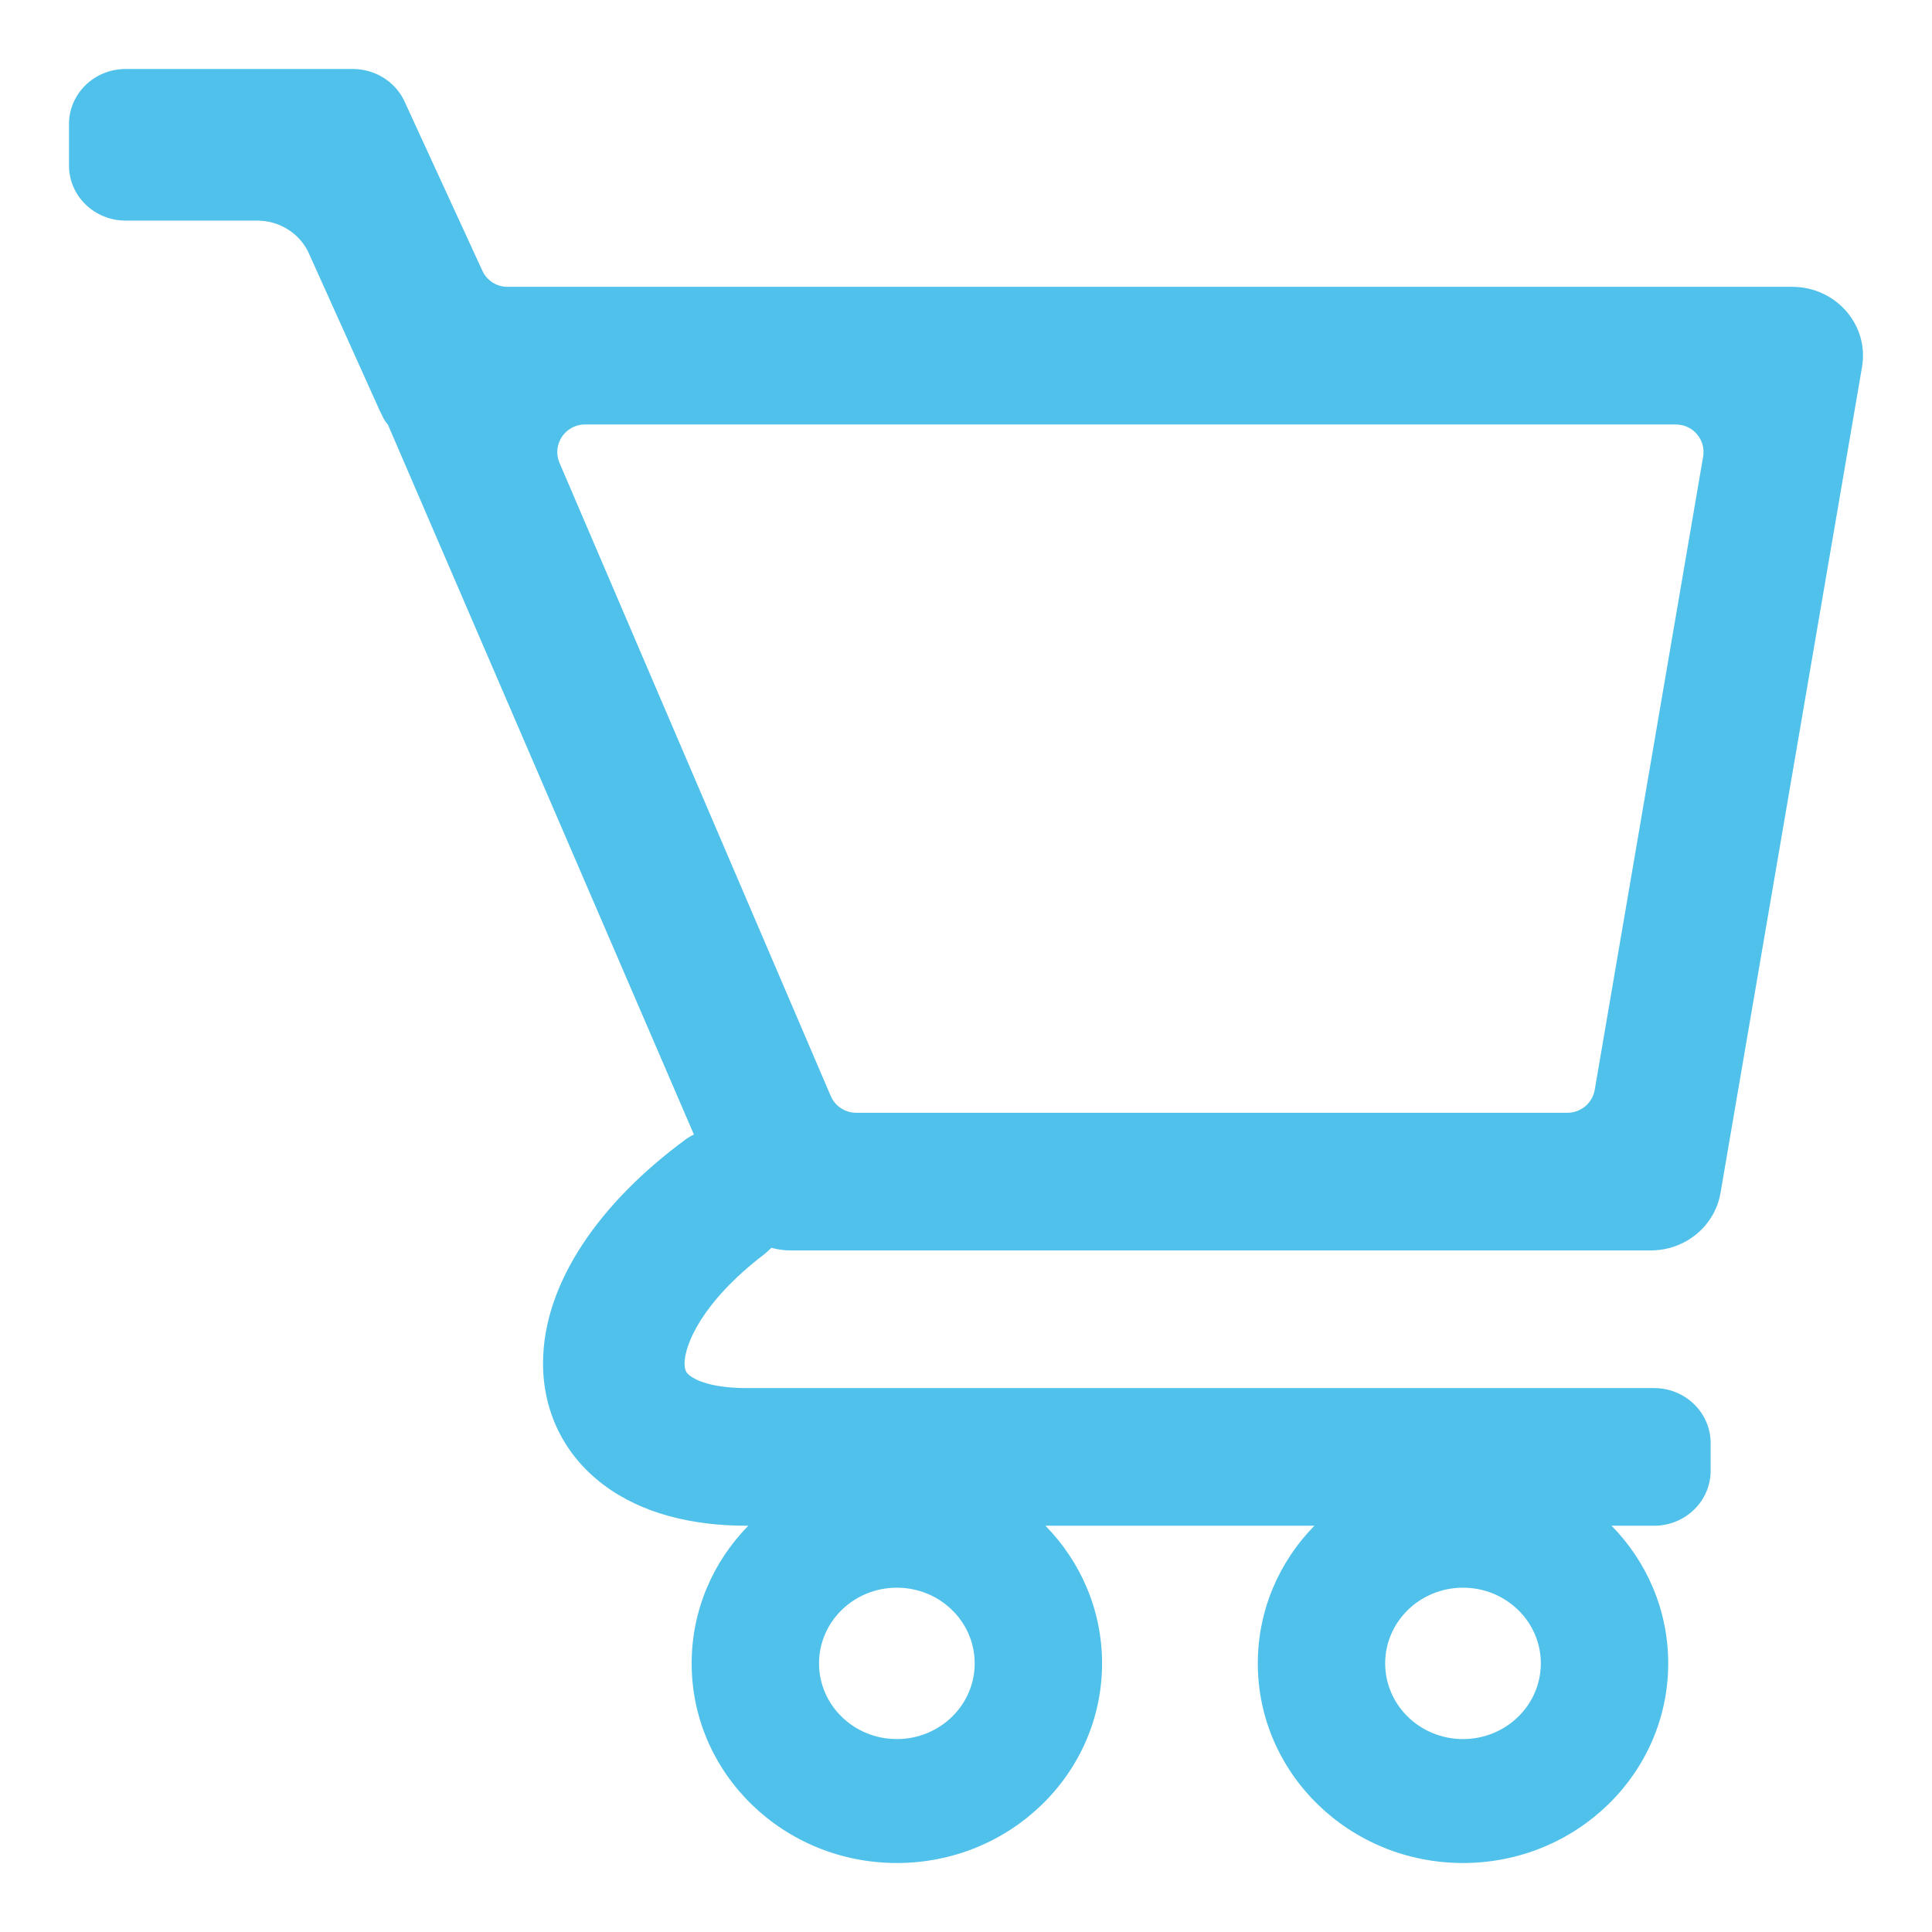
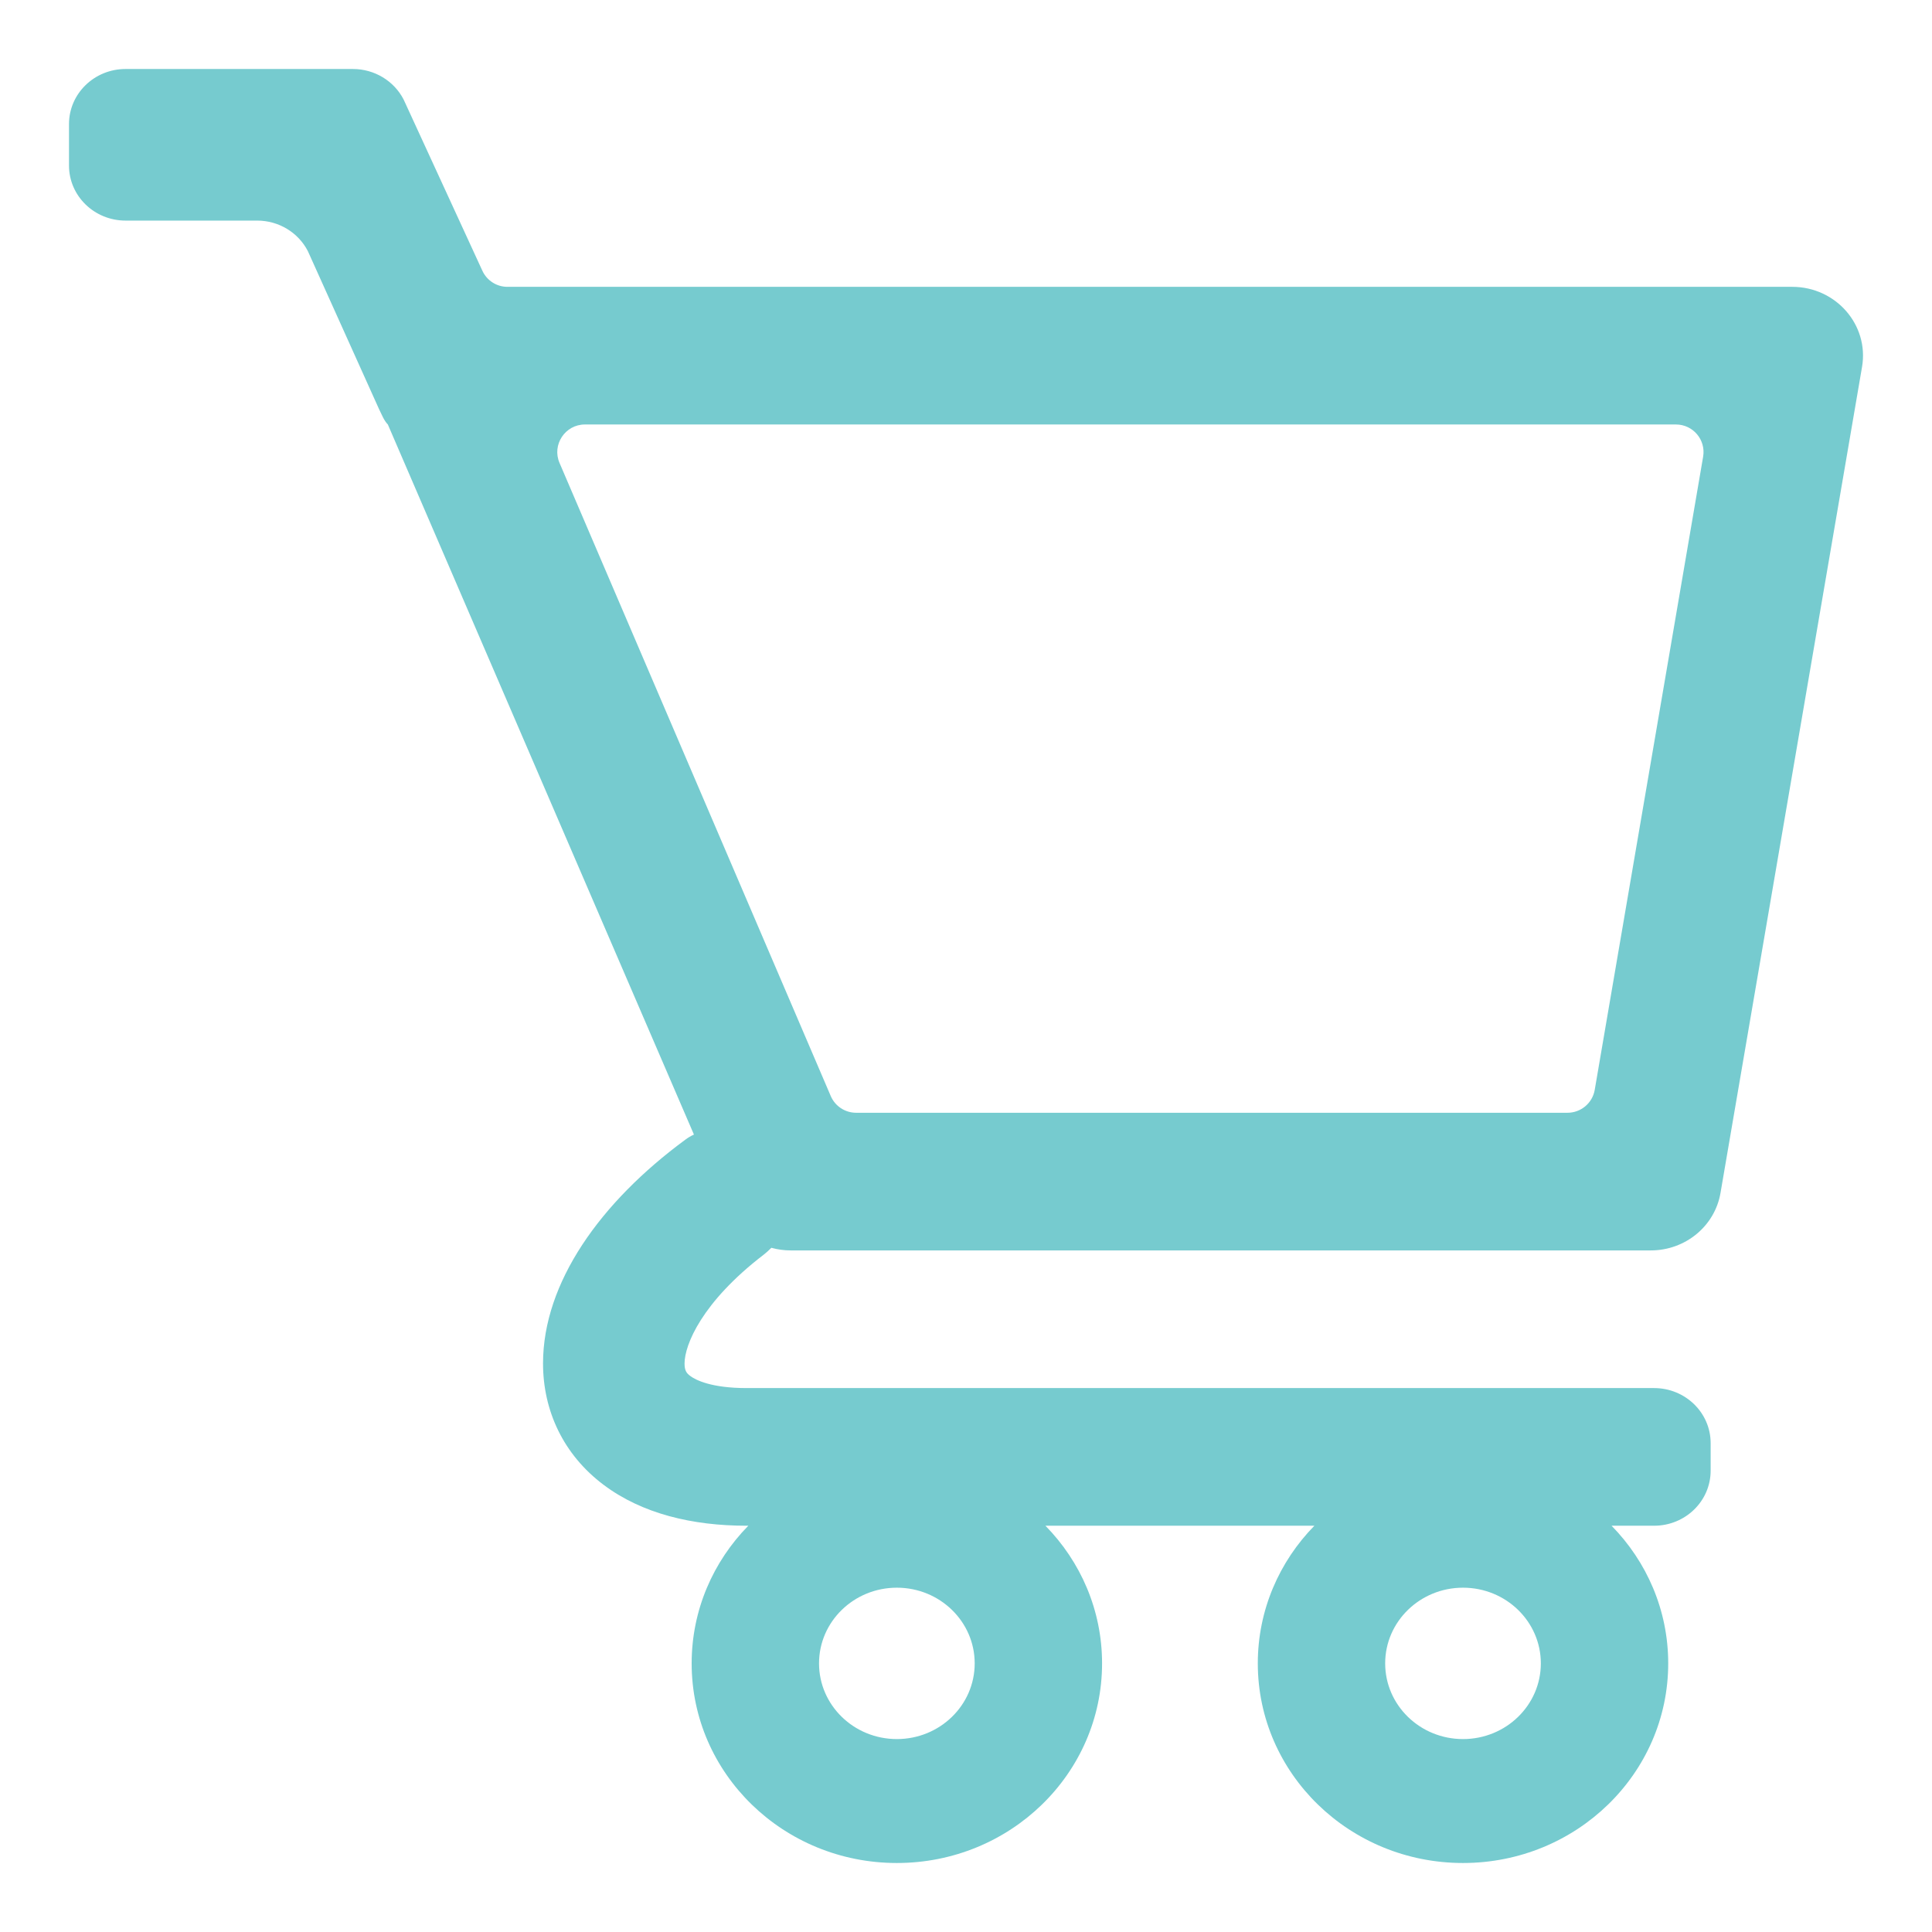
- <svg xmlns="http://www.w3.org/2000/svg" width="175px" height="175px" viewBox="0 0 28 28" fill="none">
+ <svg xmlns="http://www.w3.org/2000/svg" width="165px" height="165px" viewBox="0 0 28 28" fill="none">
  <g id="SVGRepo_bgCarrier" stroke-width="0" />
  <g id="SVGRepo_tracerCarrier" stroke-linecap="round" stroke-linejoin="round" />
  <g id="SVGRepo_iconCarrier">
-     <path clip-rule="evenodd" d="M1.82 1C1.367 1 1 1.357 1 1.798V2.399C1 2.84 1.367 3.197 1.82 3.197H3.727C4.039 3.197 4.323 3.369 4.462 3.64L5.495 5.933C5.533 6.008 5.564 6.094 5.621 6.152L10.057 16.443C10.013 16.463 9.971 16.488 9.931 16.518C8.702 17.423 7.87 18.588 7.87 19.76C7.87 20.443 8.163 21.081 8.75 21.521C9.308 21.939 10.036 22.112 10.819 22.112H10.845C10.336 22.631 10.024 23.334 10.024 24.107C10.024 25.705 11.355 27 12.998 27C14.641 27 15.972 25.705 15.972 24.107C15.972 23.334 15.66 22.631 15.151 22.112H19.049C18.541 22.631 18.229 23.334 18.229 24.107C18.229 25.705 19.56 27 21.203 27C22.845 27 24.177 25.705 24.177 24.107C24.177 23.334 23.865 22.631 23.356 22.112H23.972C24.425 22.112 24.792 21.755 24.792 21.314V20.915C24.792 20.474 24.425 20.117 23.972 20.117H10.819C10.319 20.117 10.086 20.004 10.003 19.941C9.949 19.901 9.921 19.862 9.921 19.761C9.921 19.492 10.171 18.871 11.069 18.183C11.108 18.152 11.145 18.119 11.179 18.084C11.269 18.109 11.364 18.122 11.46 18.122H23.924C24.425 18.122 24.853 17.77 24.935 17.288L26.986 5.318C27.09 4.71 26.608 4.157 25.974 4.157H7.354C7.198 4.157 7.056 4.066 6.991 3.924L5.85 1.443C5.711 1.172 5.426 1 5.115 1H1.82ZM8.477 6.152C8.19 6.152 7.996 6.446 8.109 6.709L12.04 15.885C12.103 16.032 12.248 16.127 12.408 16.127H22.717C22.912 16.127 23.079 15.987 23.112 15.795L24.683 6.619C24.725 6.375 24.537 6.152 24.289 6.152H8.477ZM11.87 24.107C11.87 23.501 12.375 23.01 12.998 23.01C13.621 23.01 14.126 23.501 14.126 24.107C14.126 24.713 13.621 25.204 12.998 25.204C12.375 25.204 11.87 24.713 11.87 24.107ZM21.203 23.01C20.58 23.01 20.075 23.501 20.075 24.107C20.075 24.713 20.58 25.204 21.203 25.204C21.826 25.204 22.331 24.713 22.331 24.107C22.331 23.501 21.826 23.01 21.203 23.01Z" fill="#4FC1EA" fill-rule="evenodd" />
+     <path clip-rule="evenodd" d="M1.82 1C1.367 1 1 1.357 1 1.798V2.399C1 2.84 1.367 3.197 1.82 3.197H3.727C4.039 3.197 4.323 3.369 4.462 3.64L5.495 5.933C5.533 6.008 5.564 6.094 5.621 6.152L10.057 16.443C10.013 16.463 9.971 16.488 9.931 16.518C8.702 17.423 7.87 18.588 7.87 19.76C7.87 20.443 8.163 21.081 8.75 21.521C9.308 21.939 10.036 22.112 10.819 22.112H10.845C10.336 22.631 10.024 23.334 10.024 24.107C10.024 25.705 11.355 27 12.998 27C14.641 27 15.972 25.705 15.972 24.107C15.972 23.334 15.66 22.631 15.151 22.112H19.049C18.541 22.631 18.229 23.334 18.229 24.107C18.229 25.705 19.56 27 21.203 27C22.845 27 24.177 25.705 24.177 24.107C24.177 23.334 23.865 22.631 23.356 22.112H23.972C24.425 22.112 24.792 21.755 24.792 21.314V20.915C24.792 20.474 24.425 20.117 23.972 20.117H10.819C10.319 20.117 10.086 20.004 10.003 19.941C9.949 19.901 9.921 19.862 9.921 19.761C9.921 19.492 10.171 18.871 11.069 18.183C11.108 18.152 11.145 18.119 11.179 18.084C11.269 18.109 11.364 18.122 11.46 18.122H23.924C24.425 18.122 24.853 17.77 24.935 17.288L26.986 5.318C27.09 4.71 26.608 4.157 25.974 4.157H7.354C7.198 4.157 7.056 4.066 6.991 3.924L5.85 1.443C5.711 1.172 5.426 1 5.115 1H1.82ZM8.477 6.152C8.19 6.152 7.996 6.446 8.109 6.709L12.04 15.885C12.103 16.032 12.248 16.127 12.408 16.127H22.717C22.912 16.127 23.079 15.987 23.112 15.795L24.683 6.619C24.725 6.375 24.537 6.152 24.289 6.152H8.477ZM11.87 24.107C11.87 23.501 12.375 23.01 12.998 23.01C13.621 23.01 14.126 23.501 14.126 24.107C14.126 24.713 13.621 25.204 12.998 25.204C12.375 25.204 11.87 24.713 11.87 24.107ZM21.203 23.01C20.58 23.01 20.075 23.501 20.075 24.107C20.075 24.713 20.58 25.204 21.203 25.204C21.826 25.204 22.331 24.713 22.331 24.107C22.331 23.501 21.826 23.01 21.203 23.01Z" fill="#76CBCF" fill-rule="evenodd" />
  </g>
</svg>
